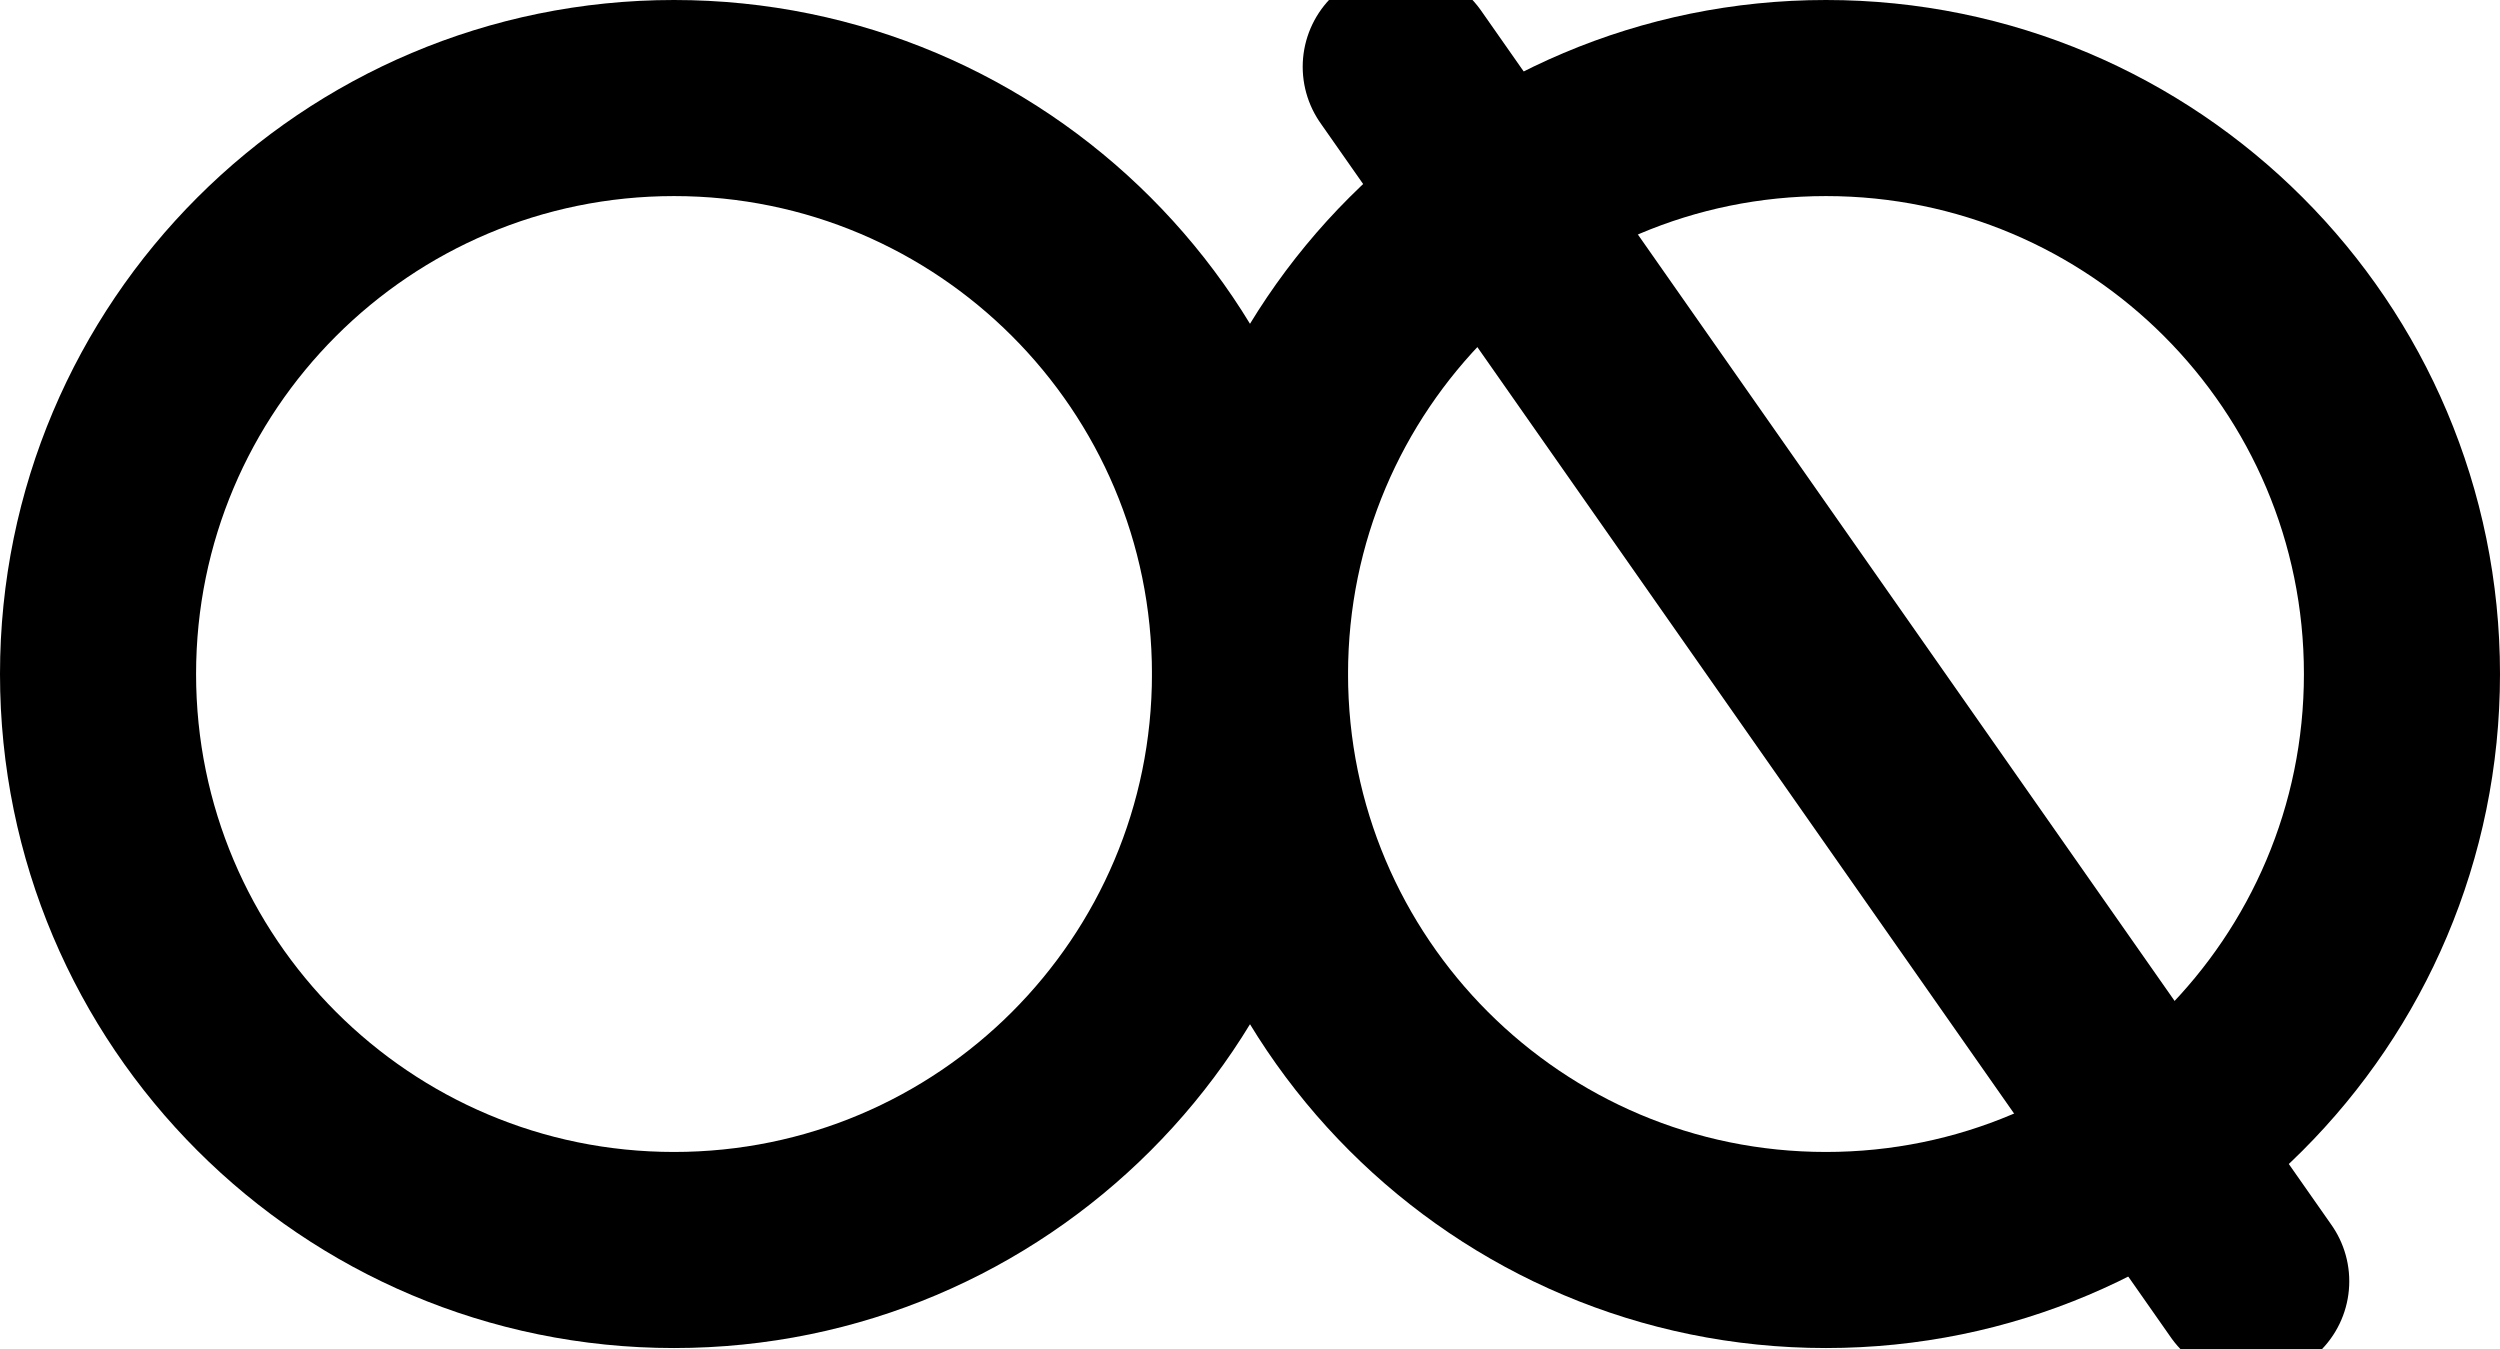
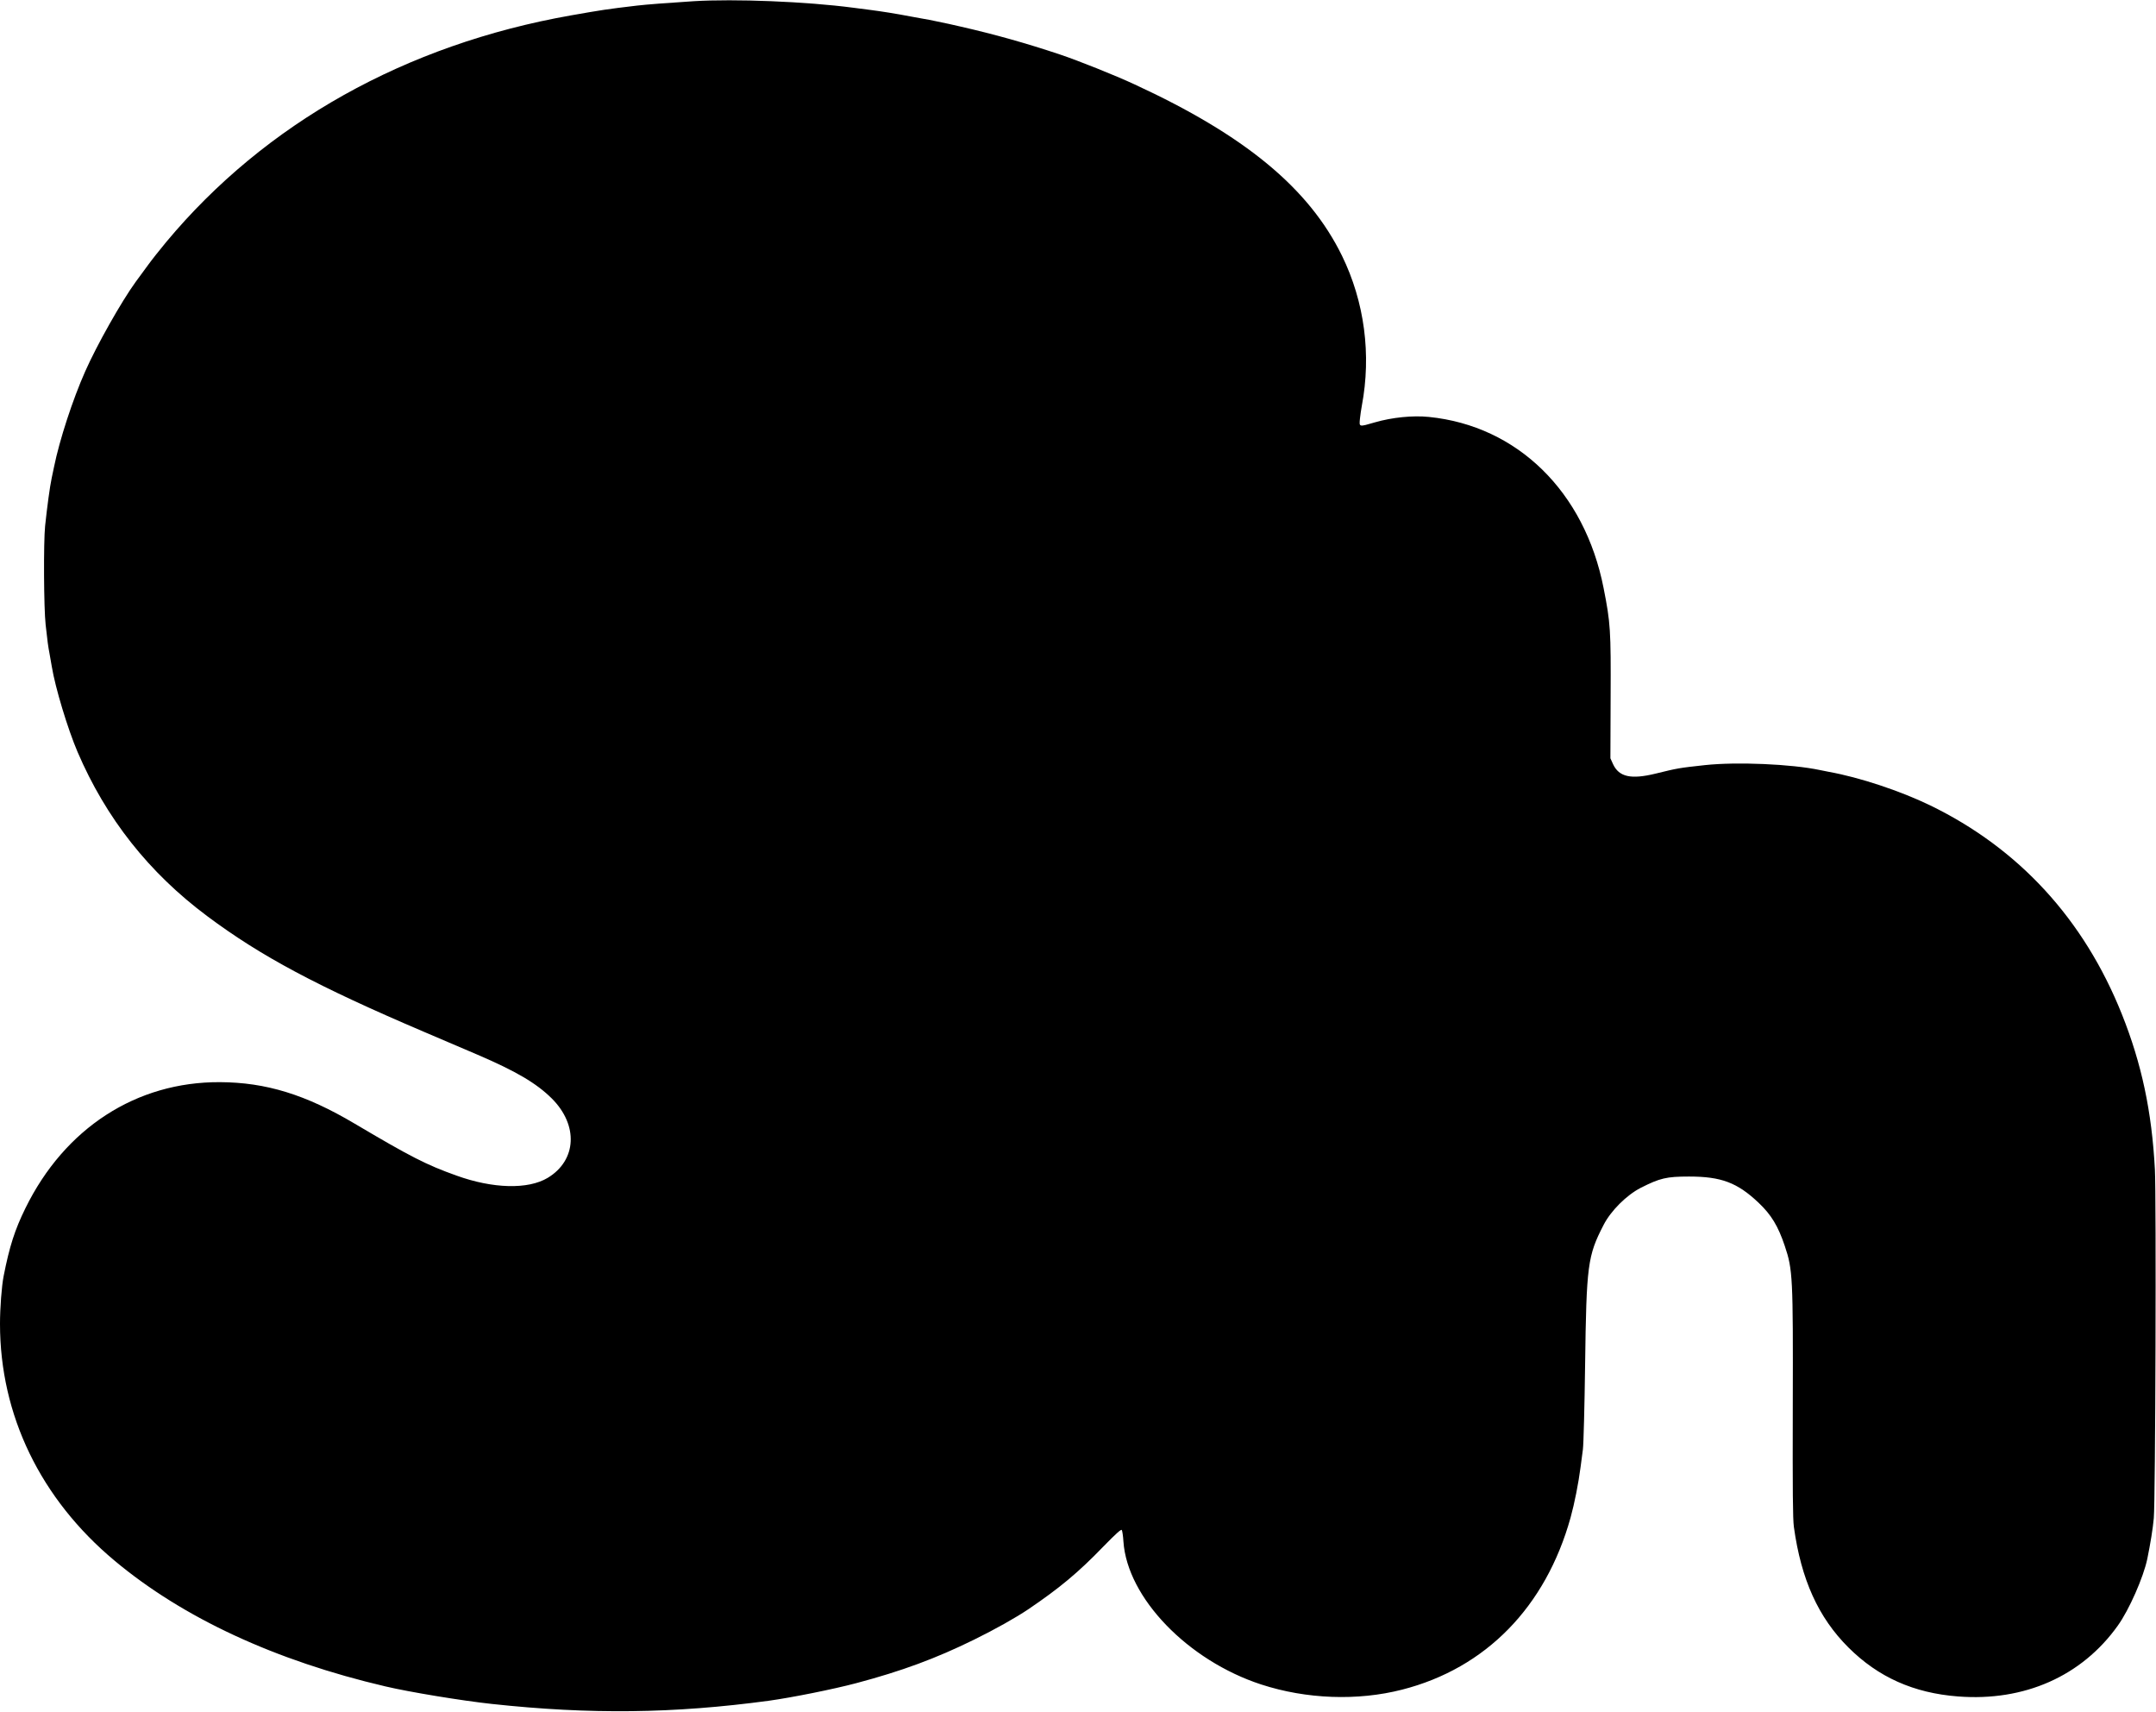
- <svg xmlns="http://www.w3.org/2000/svg" viewBox="0 0 81.6 44" width="81.6" height="44" role="img" aria-label="shoopi.dev">
-   <g fill="none" stroke="currentColor" stroke-width="6.4">
-     <circle cx="22" cy="22" r="18.8" />
-     <circle cx="59.6" cy="22" r="18.8" />
-     <line x1="45.72" y1="2.18" x2="73.48" y2="41.82" stroke-linecap="round" />
-   </g>
+ <svg xmlns="http://www.w3.org/2000/svg" viewBox="0 0 980 778" width="980" height="778" role="img" aria-label="shoopi.dev">
+   <path fill="currentColor" fill-rule="evenodd" d="M 315.25 0.55 c -12.35 0.8 -21.5 1.5 -25.75 2 -14.3 1.7 -15.4 1.9 -30 4.45 -75.1 13.25 -138.95 49 -183.95 103 -2.85 3.45 -6.6 8.15 -8.25 10.45 -1.7 2.25 -4.2 5.75 -5.65 7.7 -6.4 8.8 -17.65 28.7 -22.9 40.6 -5.7 12.8 -11.7 31.2 -14.2 43.5 -0.35 1.65 -0.8 3.9 -1.05 5 -0.85 3.95 -2.1 13.3 -3 21.85 -0.75 7.4 -0.6 37.45 0.25 44.9 0.8 7.35 1.15 9.95 1.75 13 0.2 1.25 0.7 3.95 1.05 6 1.55 9.5 7.25 28.35 11.7 38.75 12.95 30.2 32.4 54.85 58.95 74.65 24.35 18.2 50 31.9 98.8 52.7 8.4 3.6 19.2 8.2 24 10.25 17.6 7.55 26.85 13 33.8 19.9 12.2 12.15 11.35 28.15 -1.85 36.1 -8.9 5.35 -24.9 4.95 -41.5 -1.05 -13.7 -4.9 -20.65 -8.45 -46.25 -23.6 -22.25 -13.2 -40.3 -18.75 -61.2 -18.85 -38.05 -0.2 -70.6 20.9 -88.45 57.3 -4.8 9.75 -7.25 17.35 -9.9 30.85 -0.9 4.55 -1.65 14.55 -1.65 21.7 0 41.5 18.4 79.55 52.15 107.7 31.05 25.95 73 45.4 123.1 57.1 10.8 2.55 34.75 6.5 48.25 7.95 44.75 4.85 82.7 4.4 126 -1.45 10.45 -1.45 29.2 -5.2 39.75 -8 20.7 -5.5 36.1 -11.2 53.5 -19.75 9.65 -4.75 19 -10 24.7 -13.85 14.1 -9.55 22.65 -16.65 33.9 -28.3 5.95 -6.1 8.25 -8.15 8.55 -7.7 0.25 0.4 0.6 2.75 0.75 5.25 1.75 25.55 29.25 54.05 62.6 64.95 20.55 6.7 43.85 7.55 64.1 2.35 38 -9.7 65.25 -37.6 76.55 -78.2 1.8 -6.55 3.55 -15.35 4.55 -23 0.3 -2.2 0.75 -5.8 1.05 -8 0.3 -2.2 0.75 -19.4 1 -38.25 0.6 -45.6 1.15 -49.7 8.4 -63.75 3.3 -6.45 10.45 -13.55 16.85 -16.85 8.8 -4.45 11.7 -5.15 22 -5.15 14.65 -0 21.95 2.75 31.65 11.95 5.75 5.45 8.85 10.6 11.85 19.55 3.65 10.8 3.8 14.25 3.65 72.25 -0.1 39.7 0 51.8 0.5 55.5 3.3 23.9 11.1 41.15 24.8 54.8 13.55 13.5 29.65 20.7 49.8 22.25 30.15 2.35 56.25 -9.2 72.65 -32.2 5.1 -7.1 11.65 -21.95 13.4 -30.35 1.4 -6.85 2.55 -13.85 2.95 -18.5 0.75 -7.85 1.15 -146.5 0.5 -158.45 -1.4 -26.45 -6.05 -48.15 -15 -70.55 -17.25 -43.2 -46.85 -75.4 -87.25 -95 -13.55 -6.55 -32.05 -12.7 -46 -15.2 -0.8 -0.15 -2.6 -0.55 -4 -0.8 -12.95 -2.75 -37.9 -3.8 -52.25 -2.25 -11.95 1.3 -12.4 1.4 -22.4 3.85 -11.2 2.75 -16.7 1.55 -19.4 -4.3 l -1.2 -2.65 0.1 -27.7 c 0.15 -30.5 -0.05 -33.8 -3.2 -49.7 -8.6 -43.75 -39.15 -73.7 -79.4 -77.75 -7.3 -0.75 -16.7 0.2 -24.5 2.45 -7.4 2.15 -7.2 2.2 -6.85 -1.6 0.2 -1.7 0.55 -4.35 0.85 -5.85 4.4 -23.3 1.25 -47.25 -9 -68.25 -15.05 -30.75 -44.15 -54.75 -94.3 -77.9 -8.7 -4.05 -25.7 -10.85 -33.95 -13.6 -15.25 -5.1 -29.65 -9.15 -45.25 -12.7 -4.35 -1 -5.85 -1.35 -11.75 -2.55 -1.1 -0.25 -3.45 -0.7 -5.25 -1 -1.8 -0.3 -4.25 -0.75 -5.5 -1 -6.75 -1.3 -13.45 -2.35 -18.5 -3 -2.35 -0.3 -5.8 -0.75 -7.75 -1 -21.3 -2.8 -53.85 -4.1 -72.5 -2.95 z" />
</svg>
